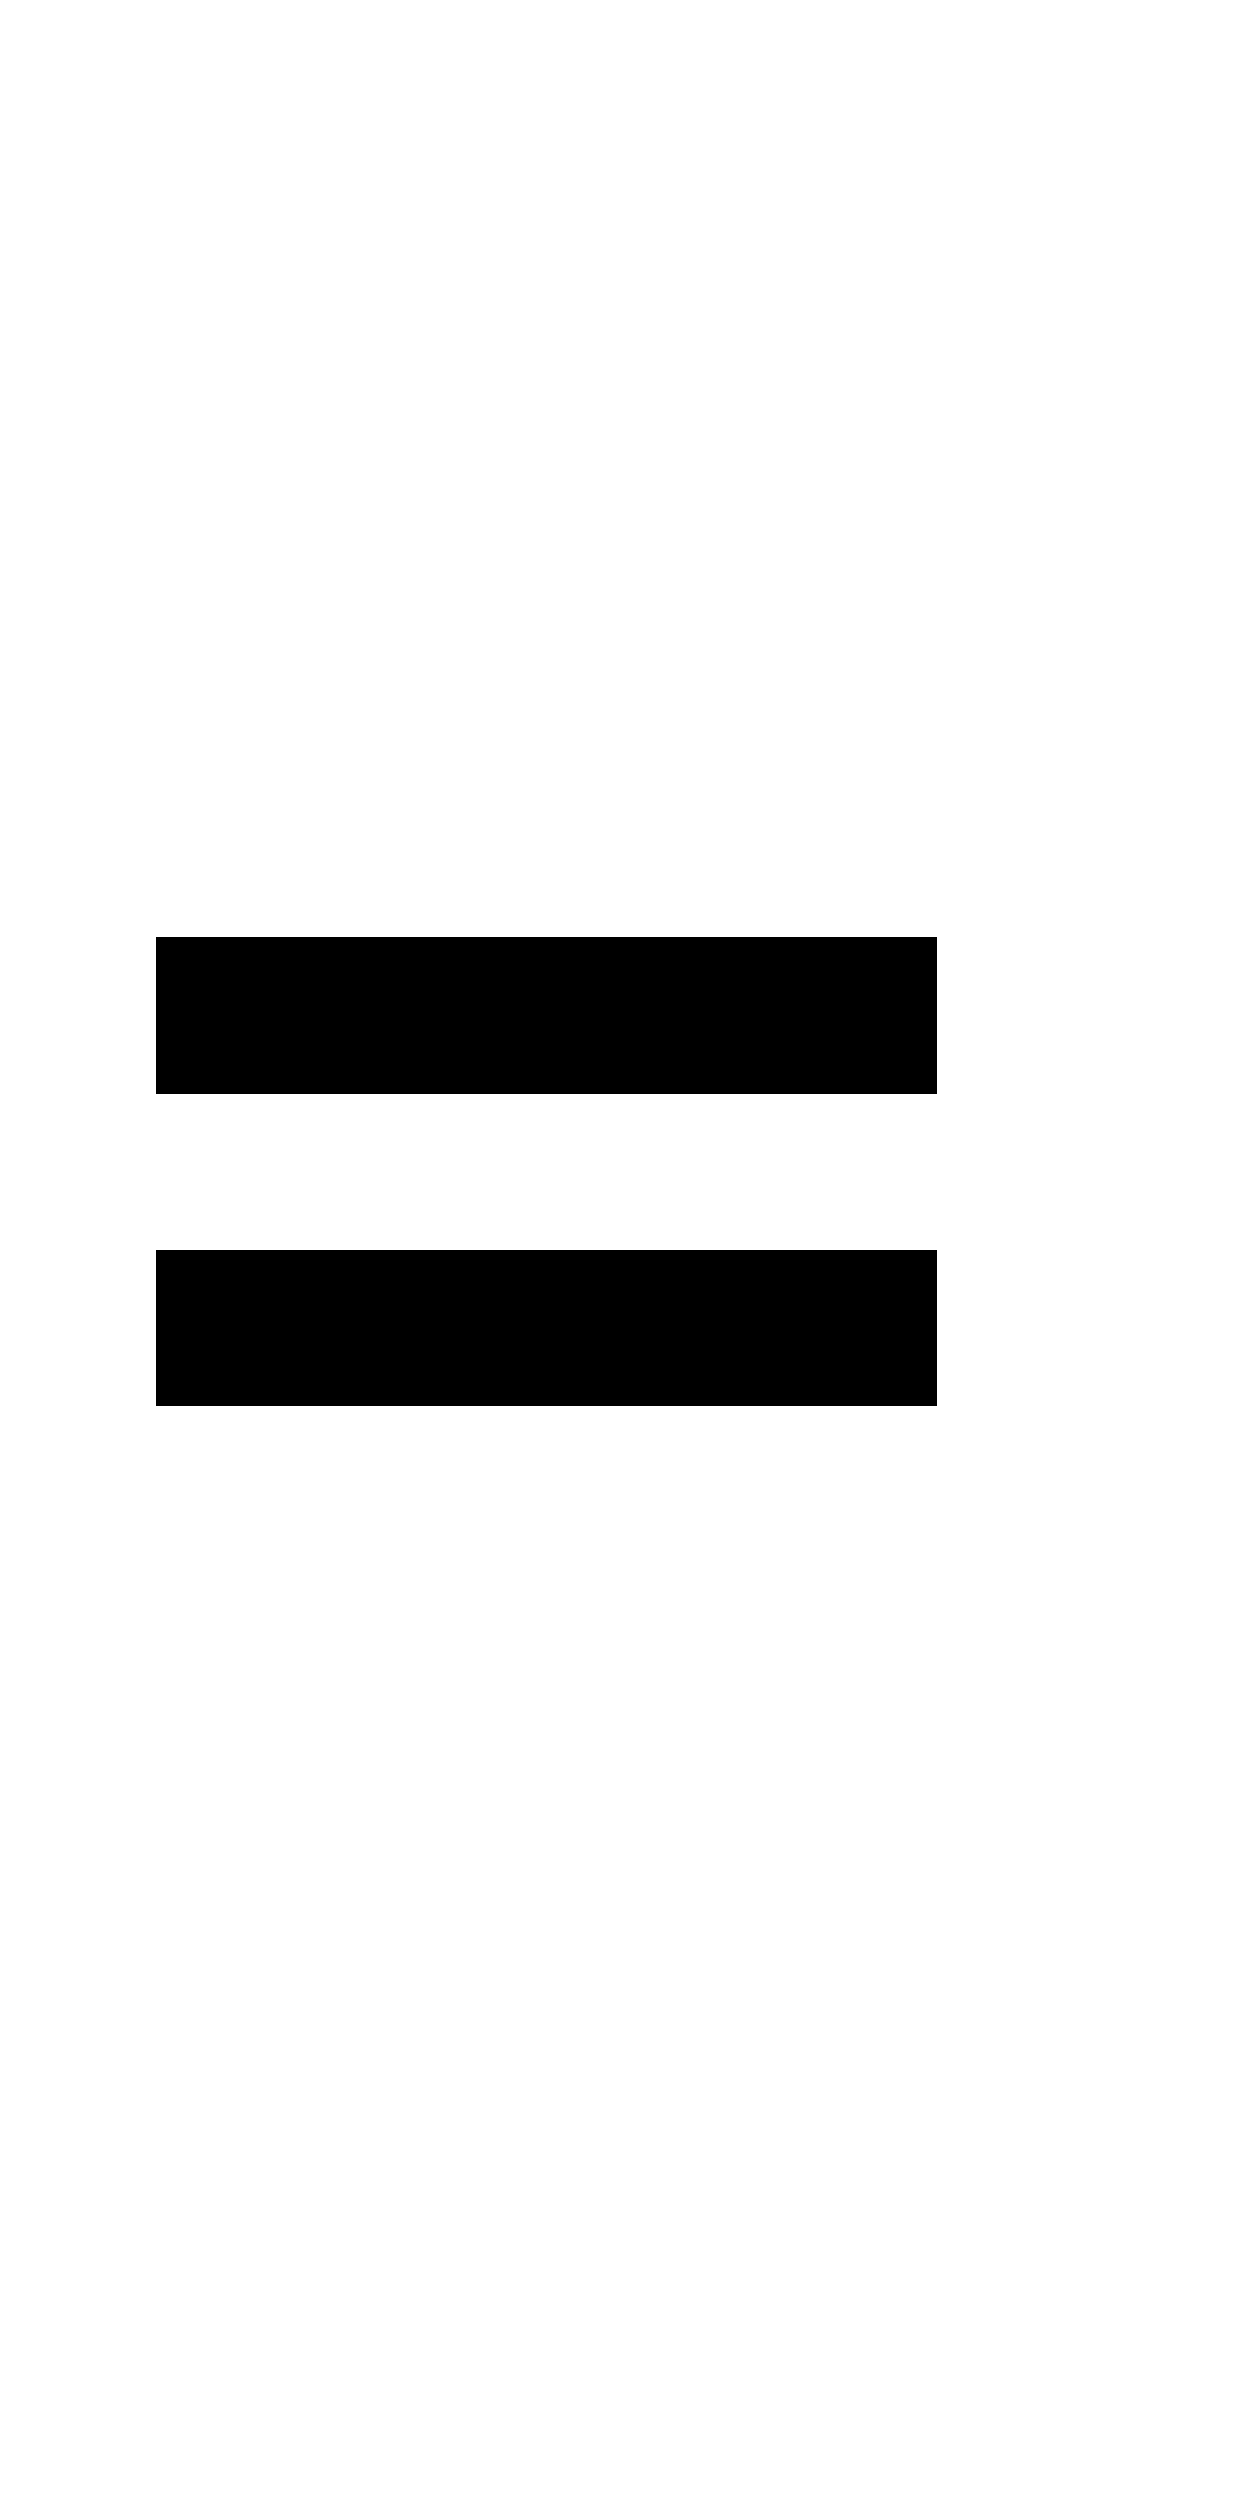
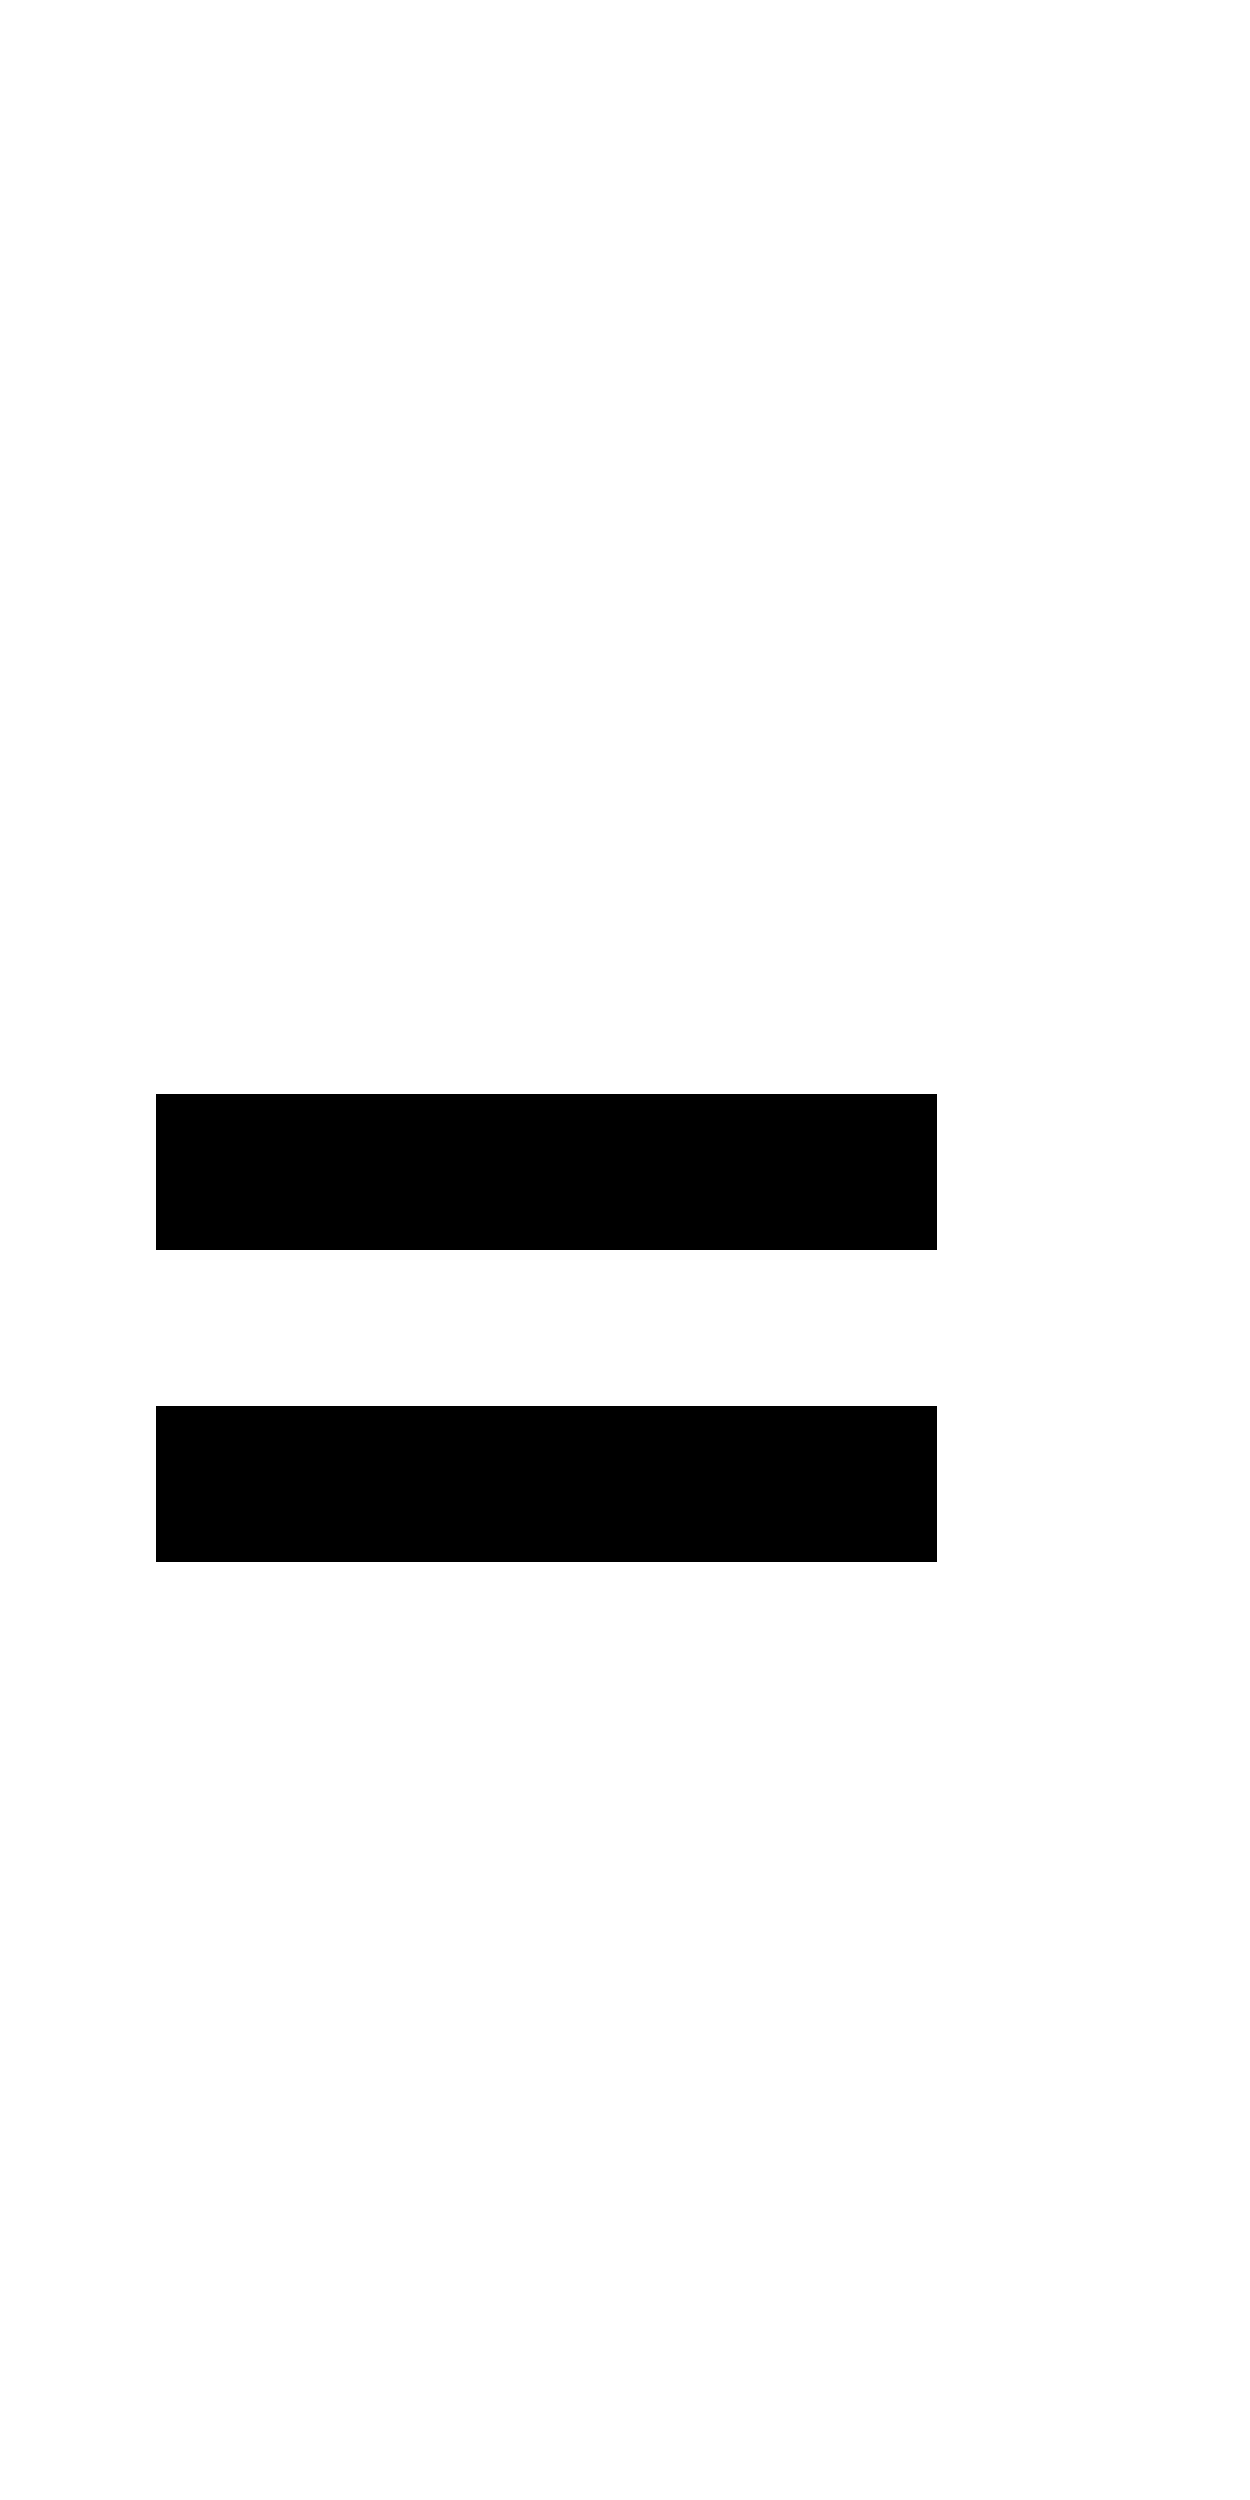
<svg xmlns="http://www.w3.org/2000/svg" baseProfile="full" height="64px" version="1.1" width="32px">
  <defs />
-   <rect fill="rgb(0,0,0)" height="4px" shape-rendering="crispEdges" width="4px" x="4px" y="24px" />
-   <rect fill="rgb(0,0,0)" height="4px" shape-rendering="crispEdges" width="4px" x="4px" y="32px" />
-   <rect fill="rgb(0,0,0)" height="4px" shape-rendering="crispEdges" width="4px" x="8px" y="24px" />
-   <rect fill="rgb(0,0,0)" height="4px" shape-rendering="crispEdges" width="4px" x="8px" y="32px" />
-   <rect fill="rgb(0,0,0)" height="4px" shape-rendering="crispEdges" width="4px" x="12px" y="24px" />
-   <rect fill="rgb(0,0,0)" height="4px" shape-rendering="crispEdges" width="4px" x="12px" y="32px" />
-   <rect fill="rgb(0,0,0)" height="4px" shape-rendering="crispEdges" width="4px" x="16px" y="24px" />
-   <rect fill="rgb(0,0,0)" height="4px" shape-rendering="crispEdges" width="4px" x="16px" y="32px" />
-   <rect fill="rgb(0,0,0)" height="4px" shape-rendering="crispEdges" width="4px" x="20px" y="24px" />
-   <rect fill="rgb(0,0,0)" height="4px" shape-rendering="crispEdges" width="4px" x="20px" y="32px" />
+   <rect fill="rgb(0,0,0)" height="4px" shape-rendering="crispEdges" width="4px" x="4px" y="28px" />
+   <rect fill="rgb(0,0,0)" height="4px" shape-rendering="crispEdges" width="4px" x="4px" y="36px" />
+   <rect fill="rgb(0,0,0)" height="4px" shape-rendering="crispEdges" width="4px" x="8px" y="28px" />
+   <rect fill="rgb(0,0,0)" height="4px" shape-rendering="crispEdges" width="4px" x="8px" y="36px" />
+   <rect fill="rgb(0,0,0)" height="4px" shape-rendering="crispEdges" width="4px" x="12px" y="28px" />
+   <rect fill="rgb(0,0,0)" height="4px" shape-rendering="crispEdges" width="4px" x="12px" y="36px" />
+   <rect fill="rgb(0,0,0)" height="4px" shape-rendering="crispEdges" width="4px" x="16px" y="28px" />
+   <rect fill="rgb(0,0,0)" height="4px" shape-rendering="crispEdges" width="4px" x="16px" y="36px" />
+   <rect fill="rgb(0,0,0)" height="4px" shape-rendering="crispEdges" width="4px" x="20px" y="28px" />
+   <rect fill="rgb(0,0,0)" height="4px" shape-rendering="crispEdges" width="4px" x="20px" y="36px" />
</svg>
